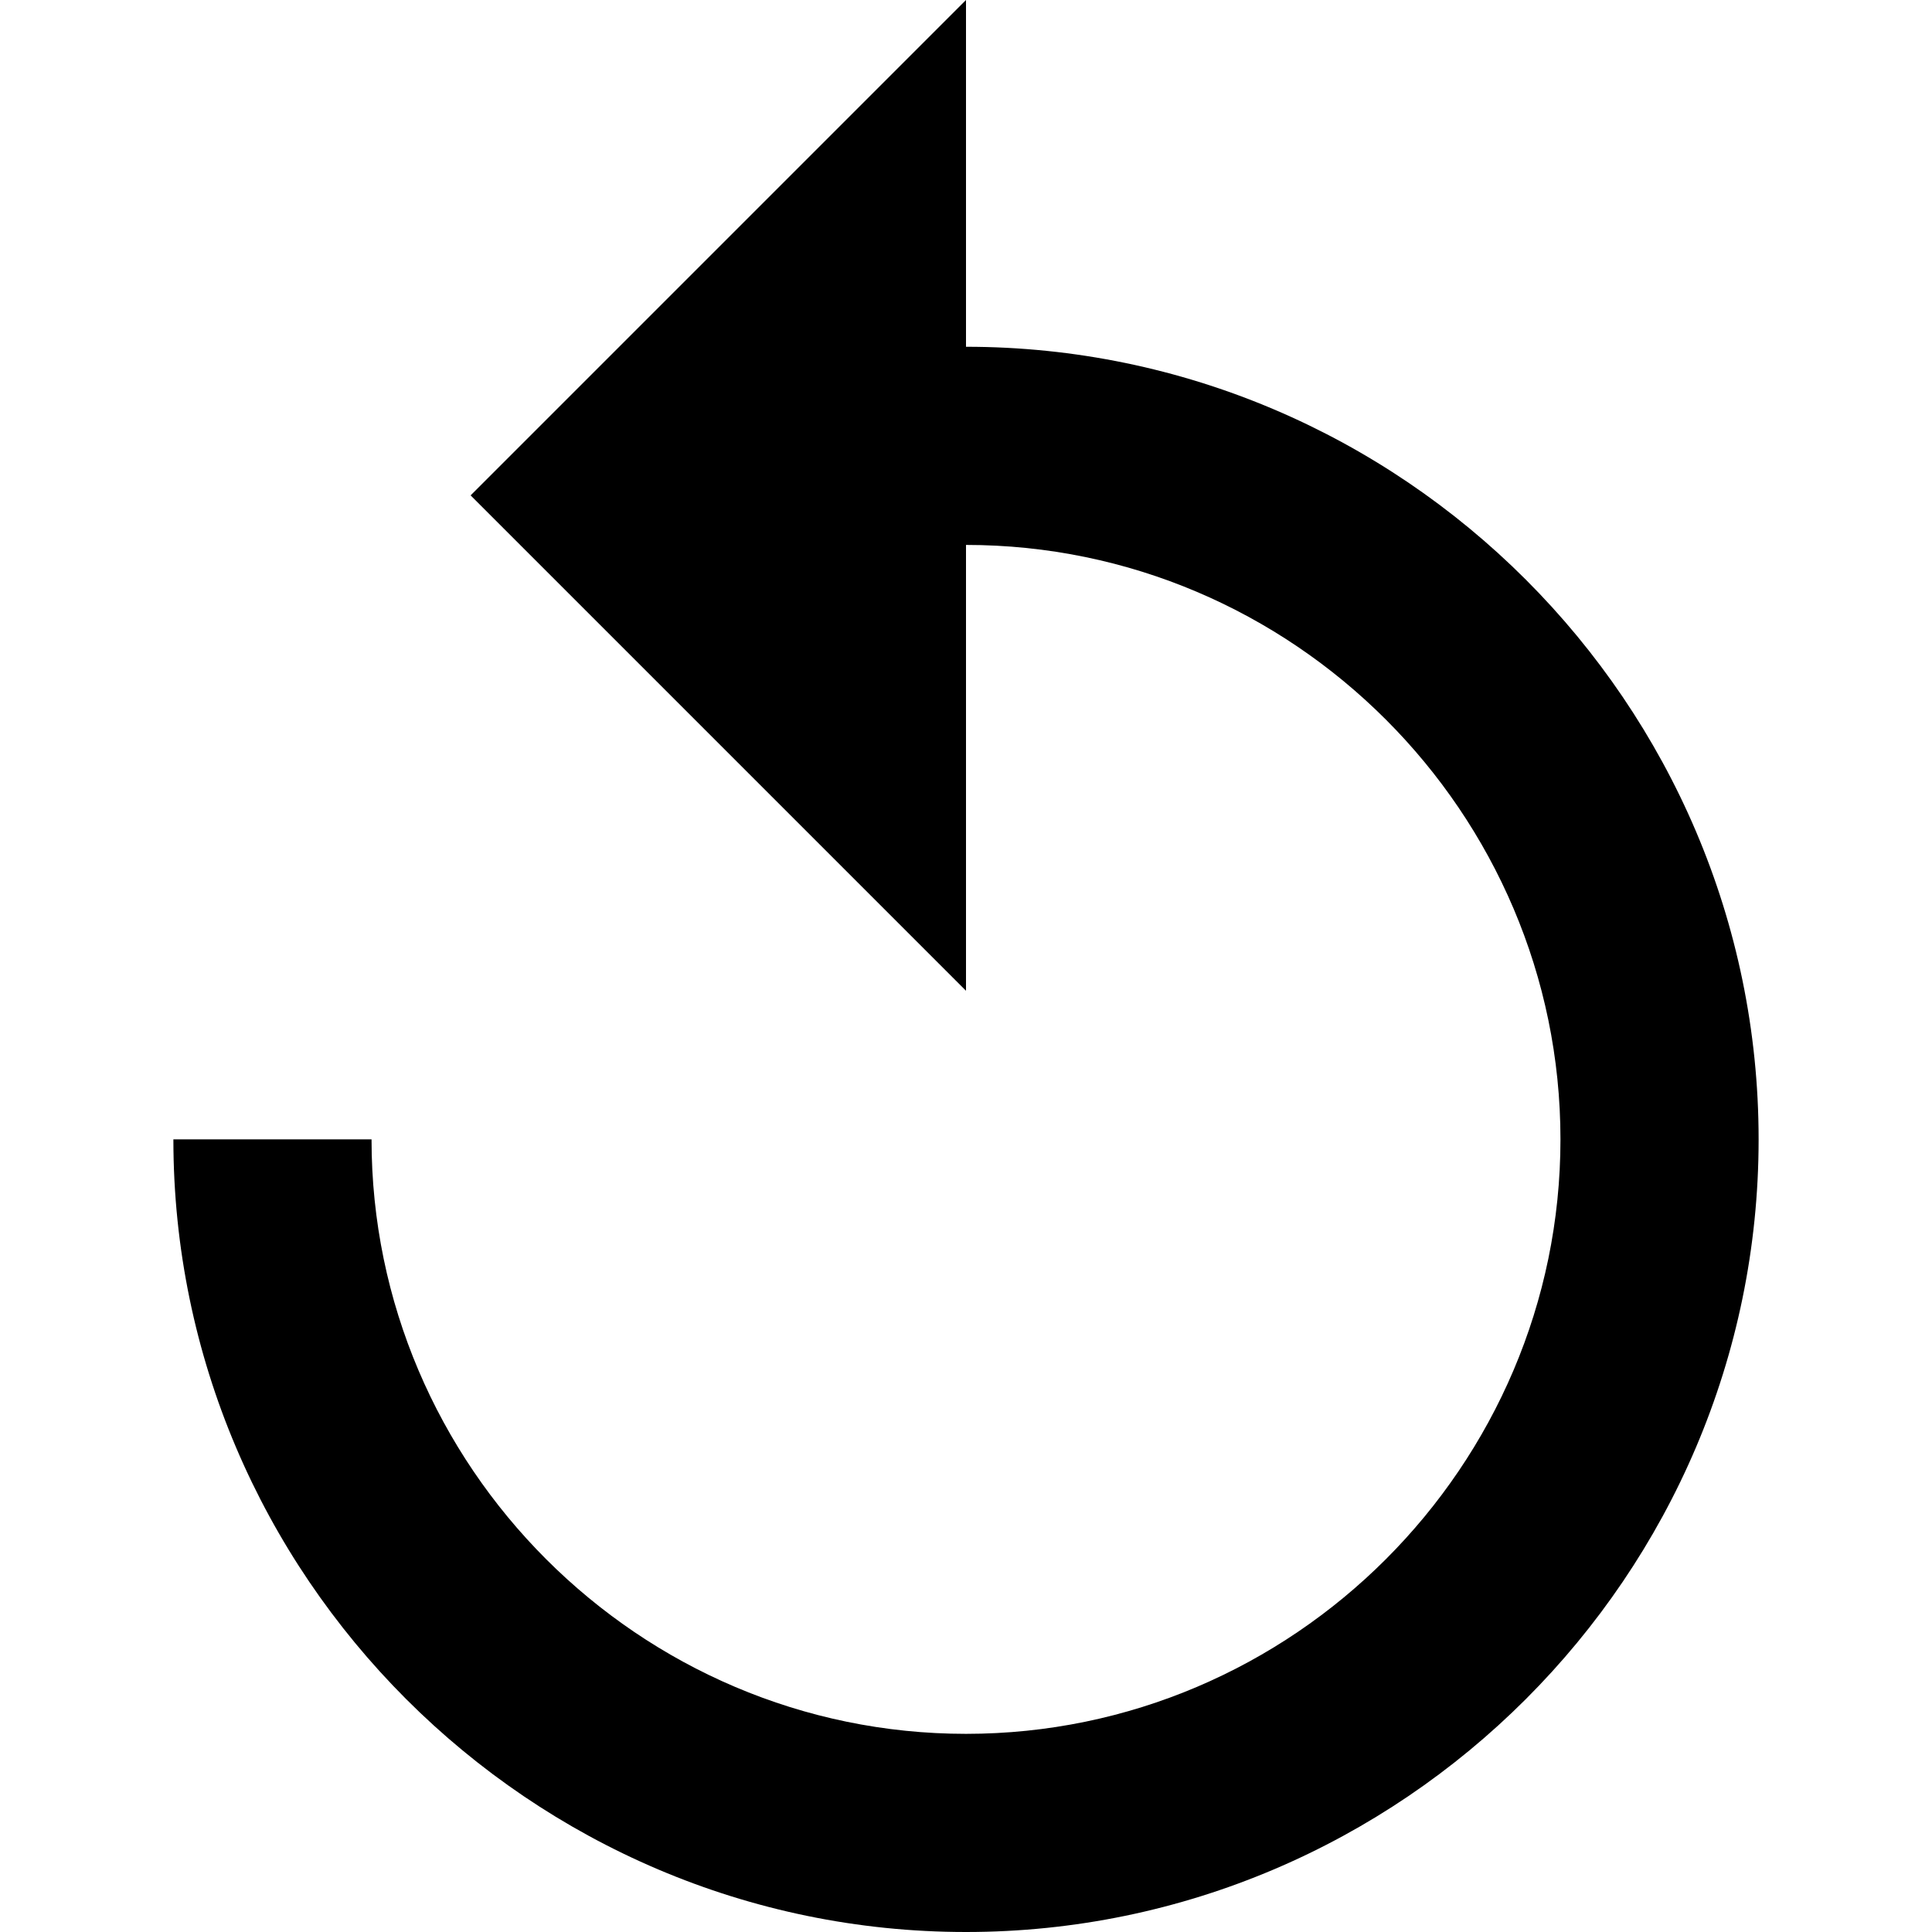
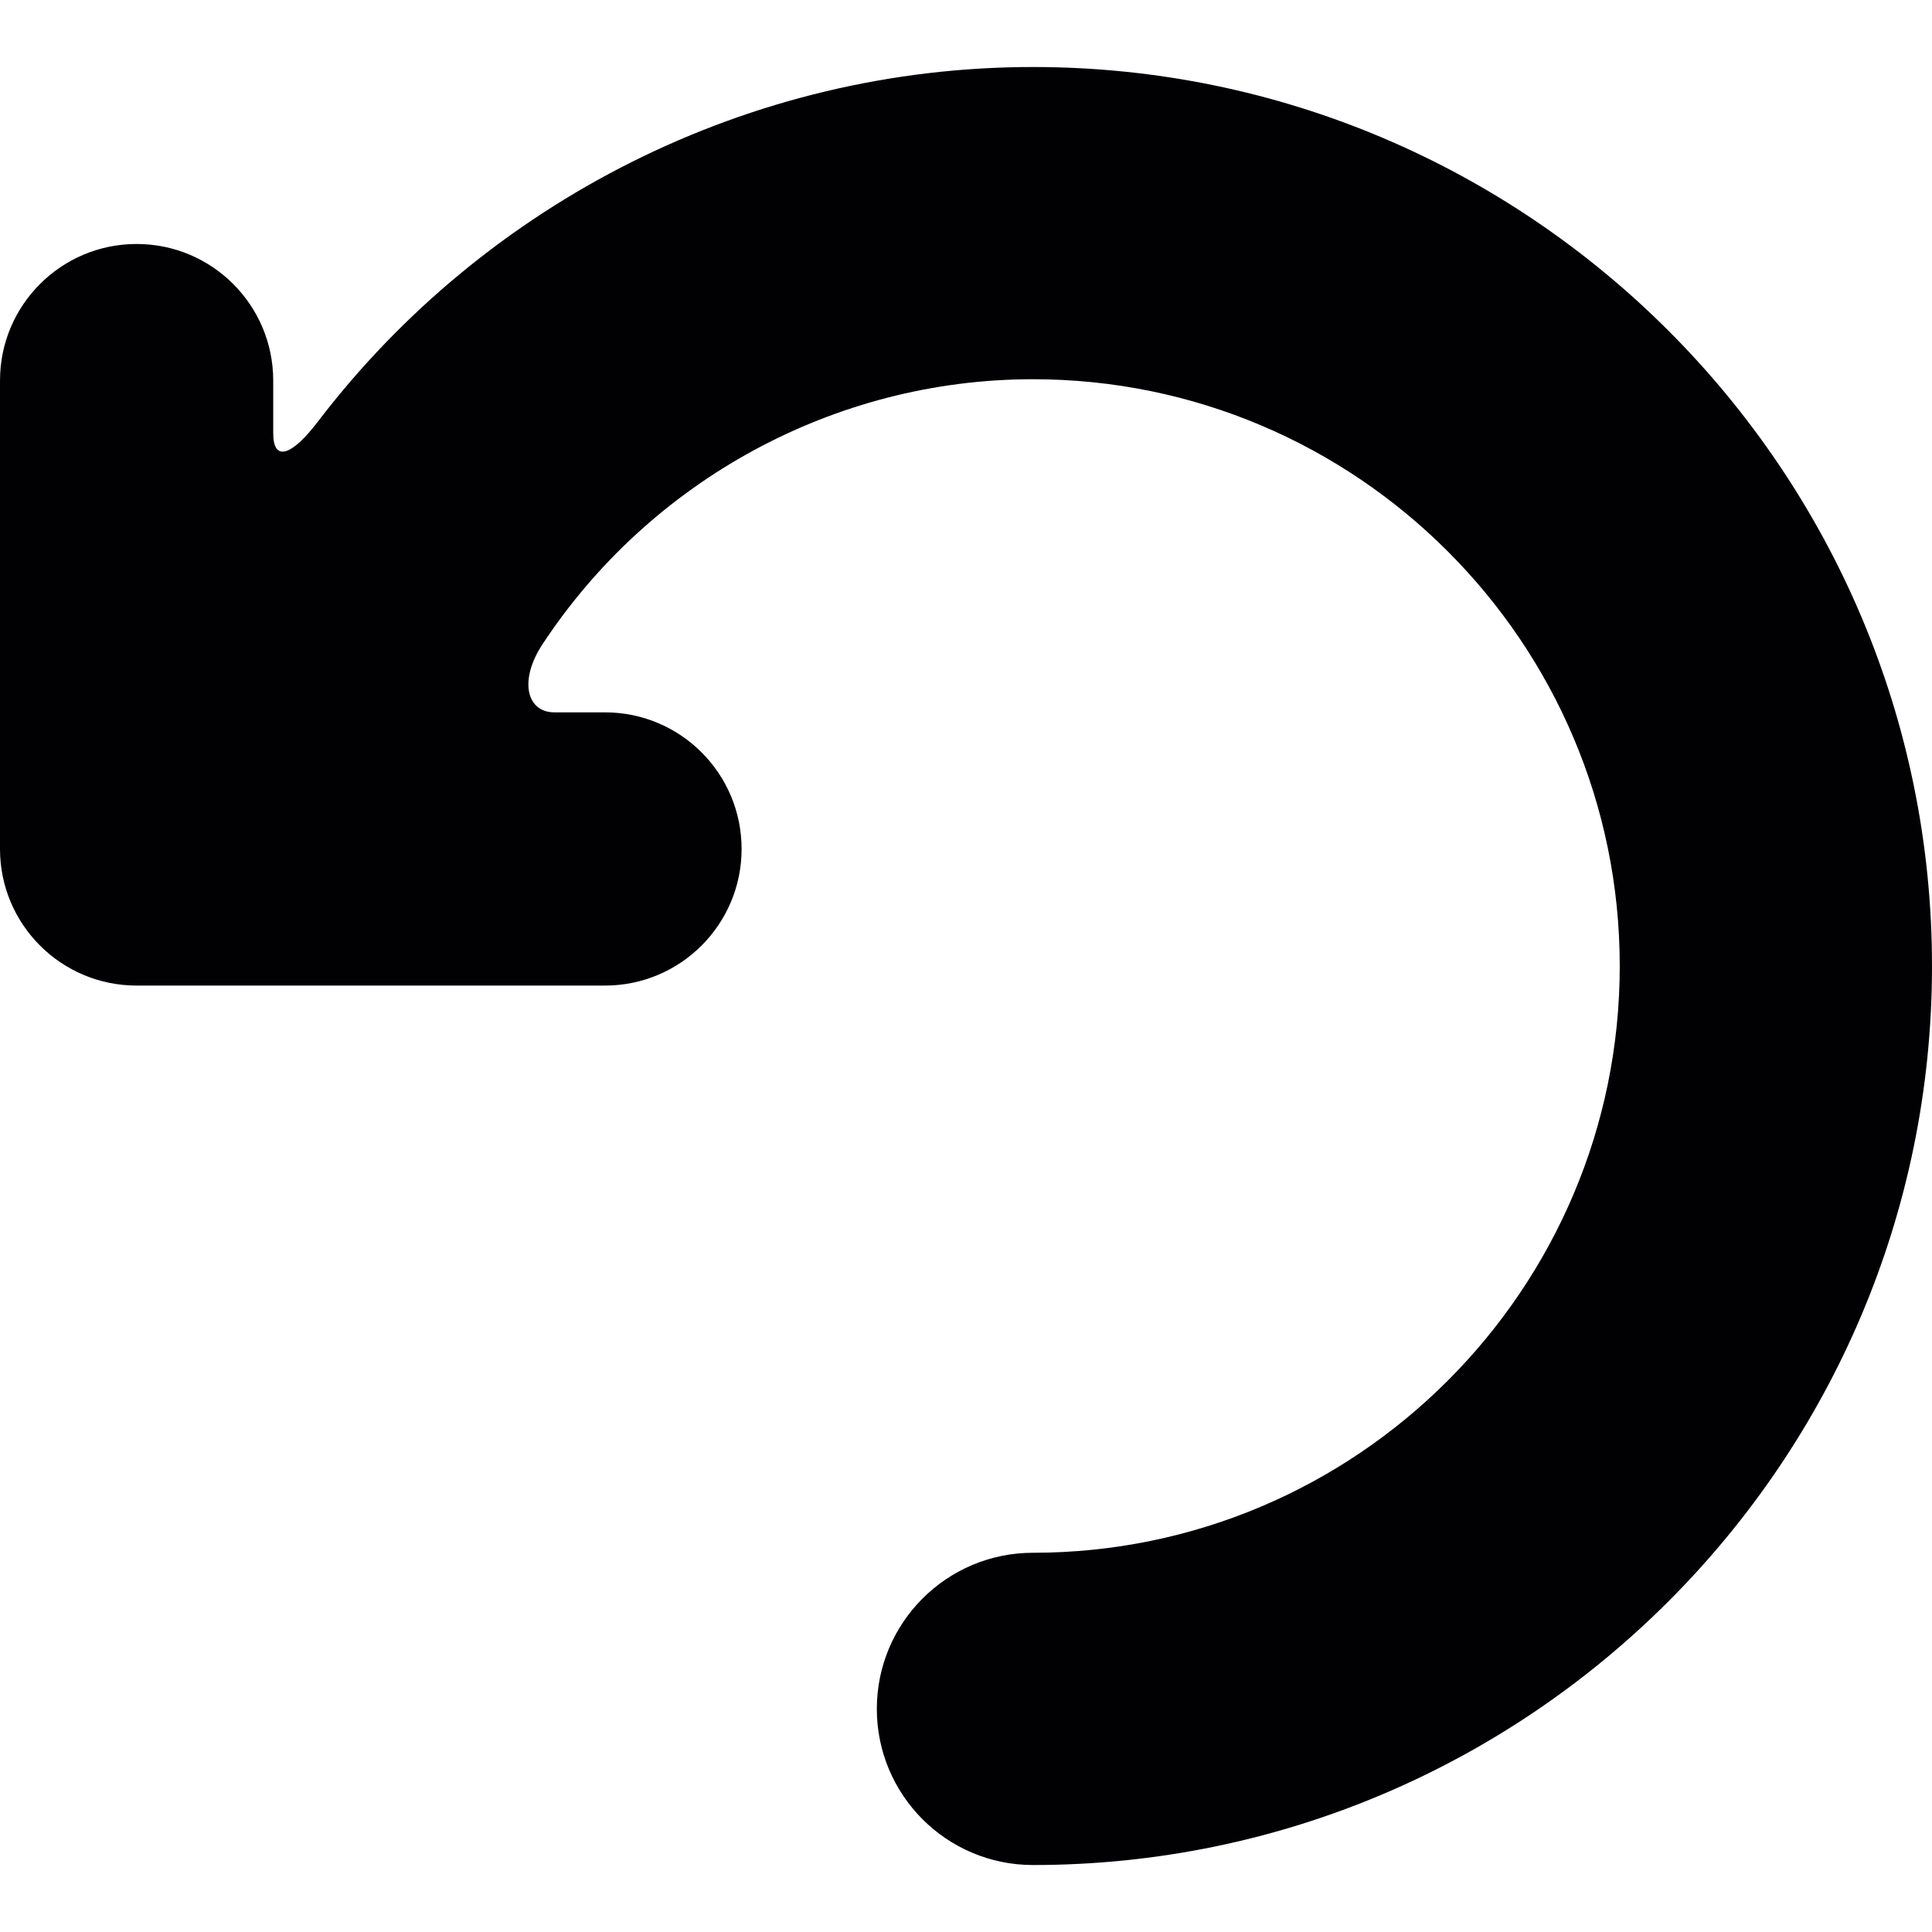
- <svg xmlns="http://www.w3.org/2000/svg" version="1.1" id="Capa_1" x="0px" y="0px" width="497.25px" height="497.25px" viewBox="0 0 497.25 497.25" style="enable-background:new 0 0 497.25 497.25;" xml:space="preserve">
+ <svg xmlns="http://www.w3.org/2000/svg" version="1.1" id="Capa_1" x="0px" y="0px" viewBox="0 0 49.499 49.499" style="enable-background:new 0 0 49.499 49.499;" xml:space="preserve">
  <g>
-     <g id="undo">
-       <path d="M248.625,89.25V0l-127.5,127.5l127.5,127.5V140.25c84.15,0,153,68.85,153,153c0,84.15-68.85,153-153,153    c-84.15,0-153-68.85-153-153h-51c0,112.2,91.8,204,204,204s204-91.8,204-204S360.825,89.25,248.625,89.25z" />
-     </g>
+     <path style="fill:#010002;" d="M8.143,10.804C7.473,11.682,7,11.842,7,11.099V9.751c0-1.933-1.567-3.5-3.5-3.5S0,7.818,0,9.751v12   c0,1.933,1.567,3.5,3.5,3.5h12c1.933,0,3.5-1.567,3.5-3.5s-1.567-3.5-3.5-3.5c0,0-0.579,0-1.294,0s-0.916-0.817-0.31-1.74   c2.752-4.187,7.47-6.795,12.569-6.795c8.29,0,15.034,6.744,15.034,15.034c0,8.289-6.744,15.033-15.034,15.033c-2.209,0-4,1.791-4,4   s1.791,4,4,4c12.701,0.001,23.034-10.332,23.034-23.032c0-12.701-10.333-23.034-23.034-23.034   C19.204,1.716,12.445,5.167,8.143,10.804z" />
  </g>
  <g>
</g>
  <g>
</g>
  <g>
</g>
  <g>
</g>
  <g>
</g>
  <g>
</g>
  <g>
</g>
  <g>
</g>
  <g>
</g>
  <g>
</g>
  <g>
</g>
  <g>
</g>
  <g>
</g>
  <g>
</g>
  <g>
</g>
</svg>
